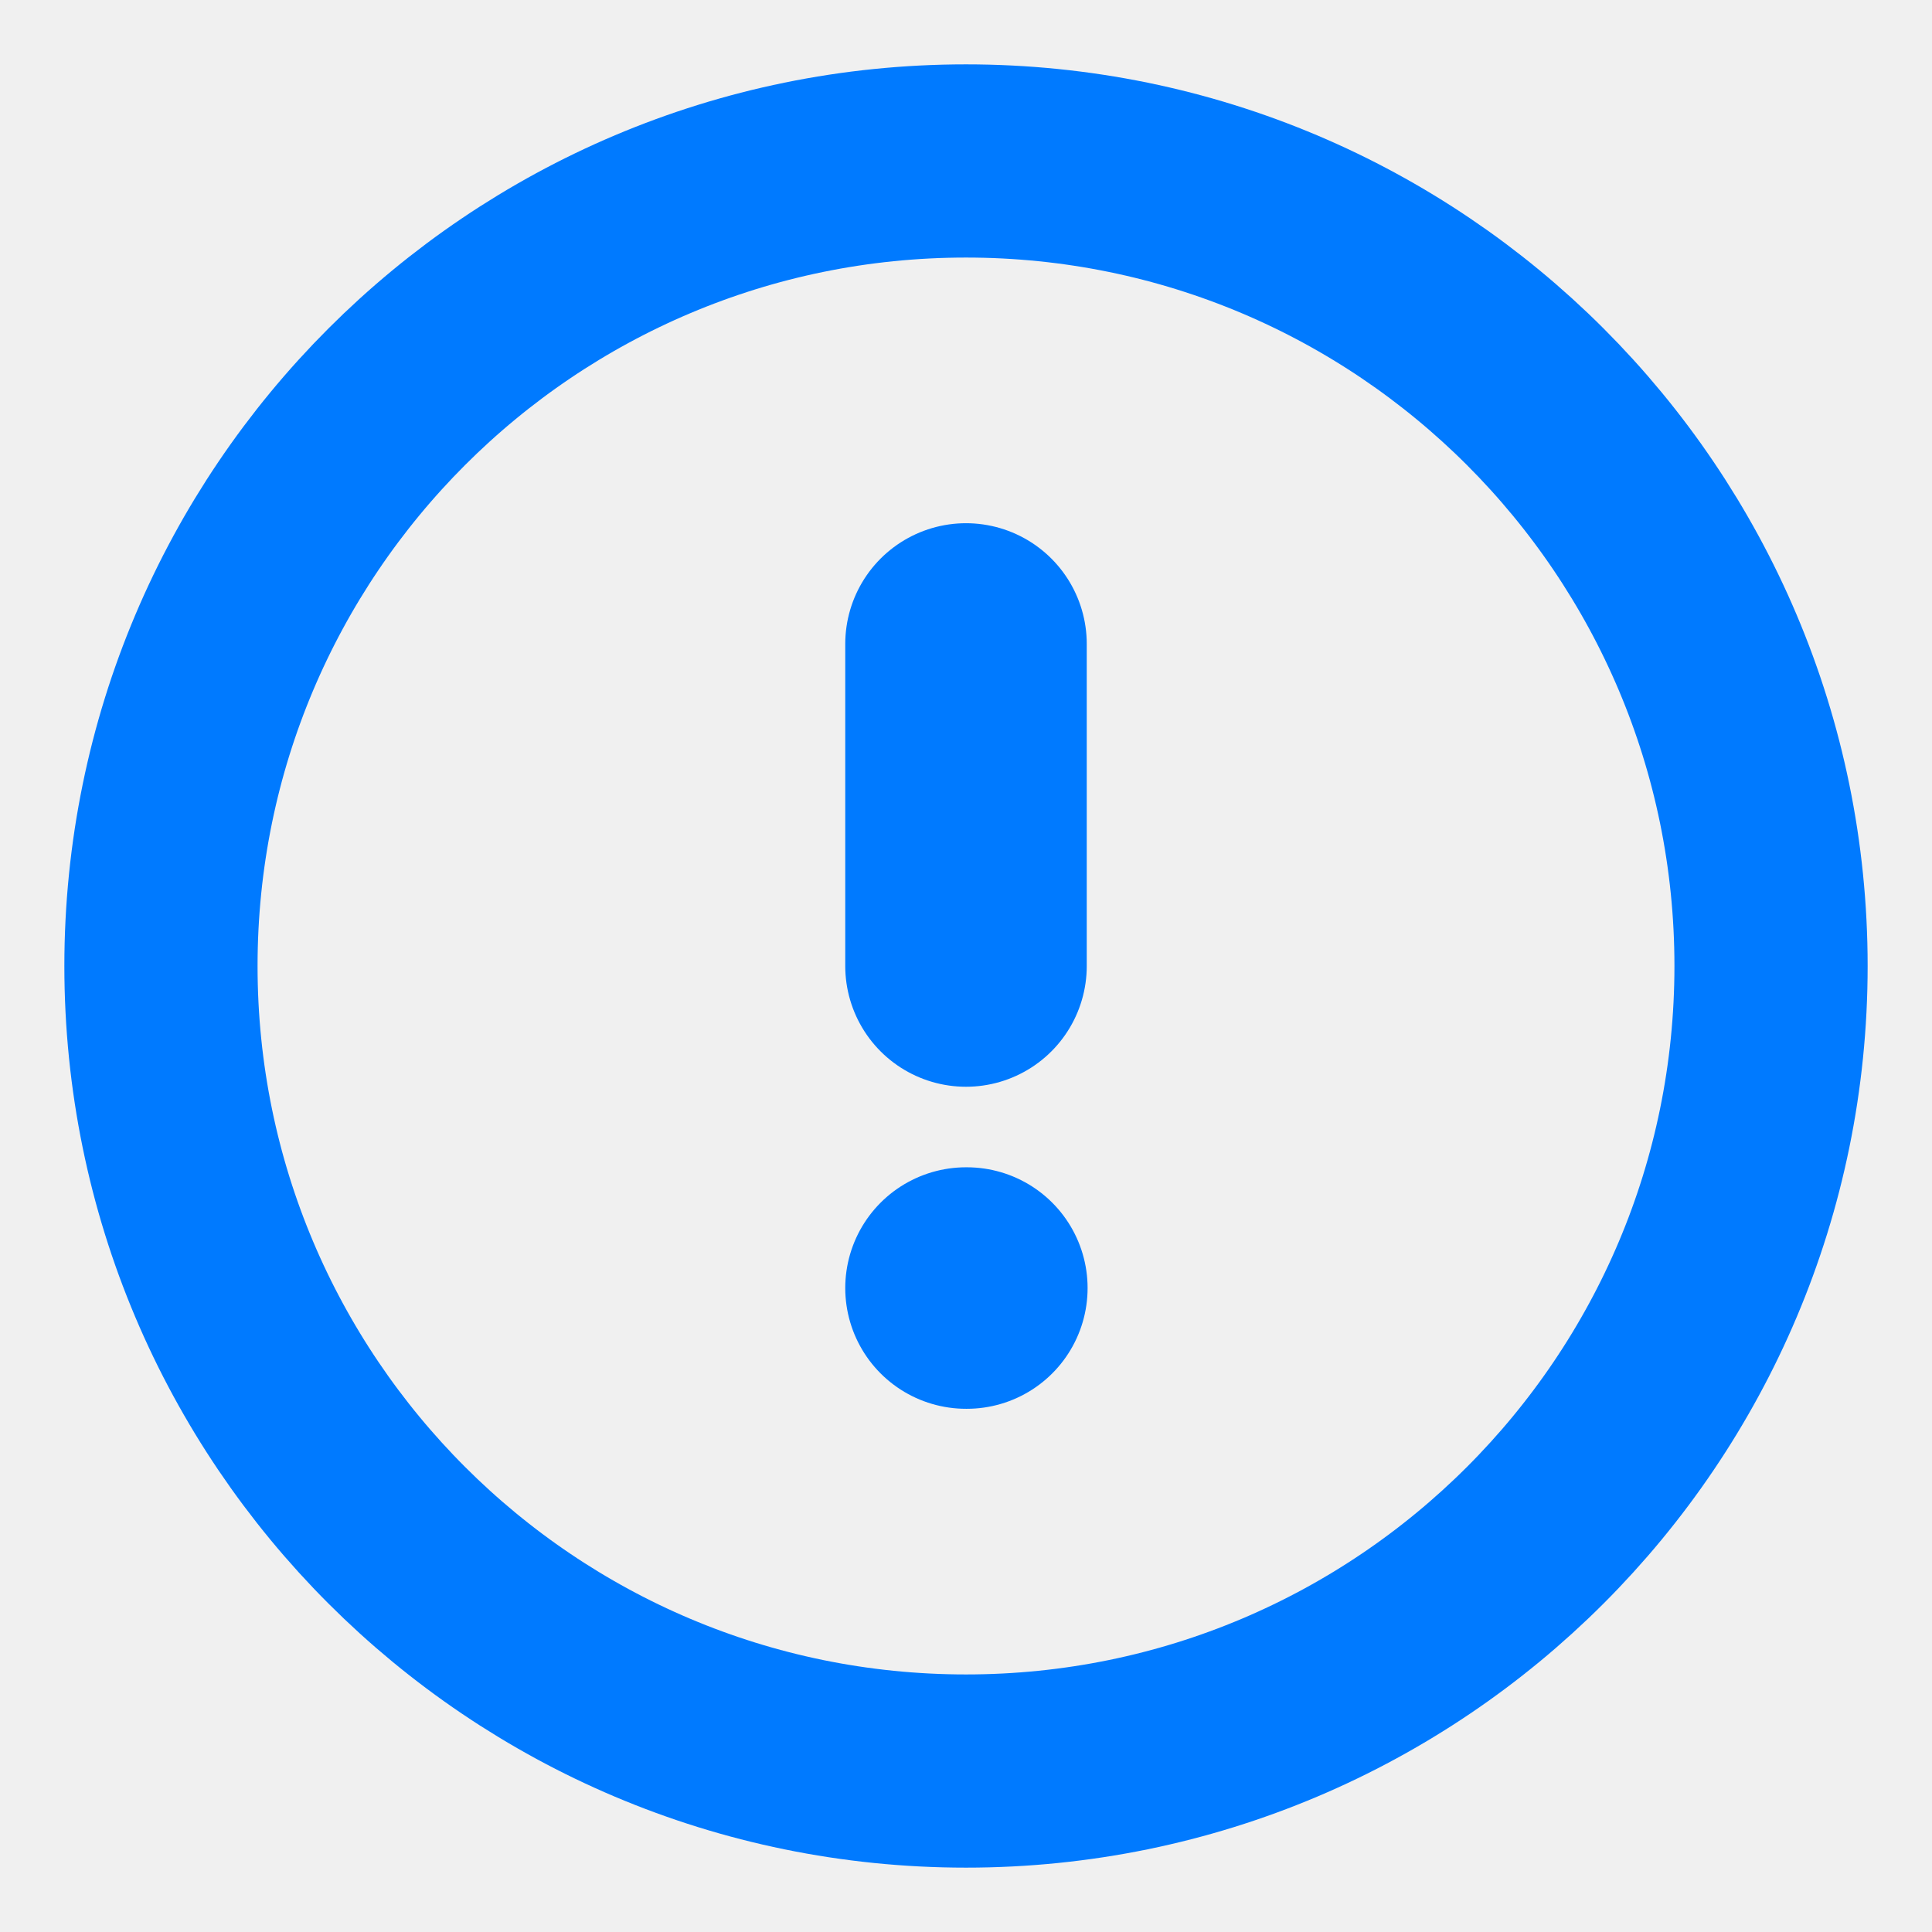
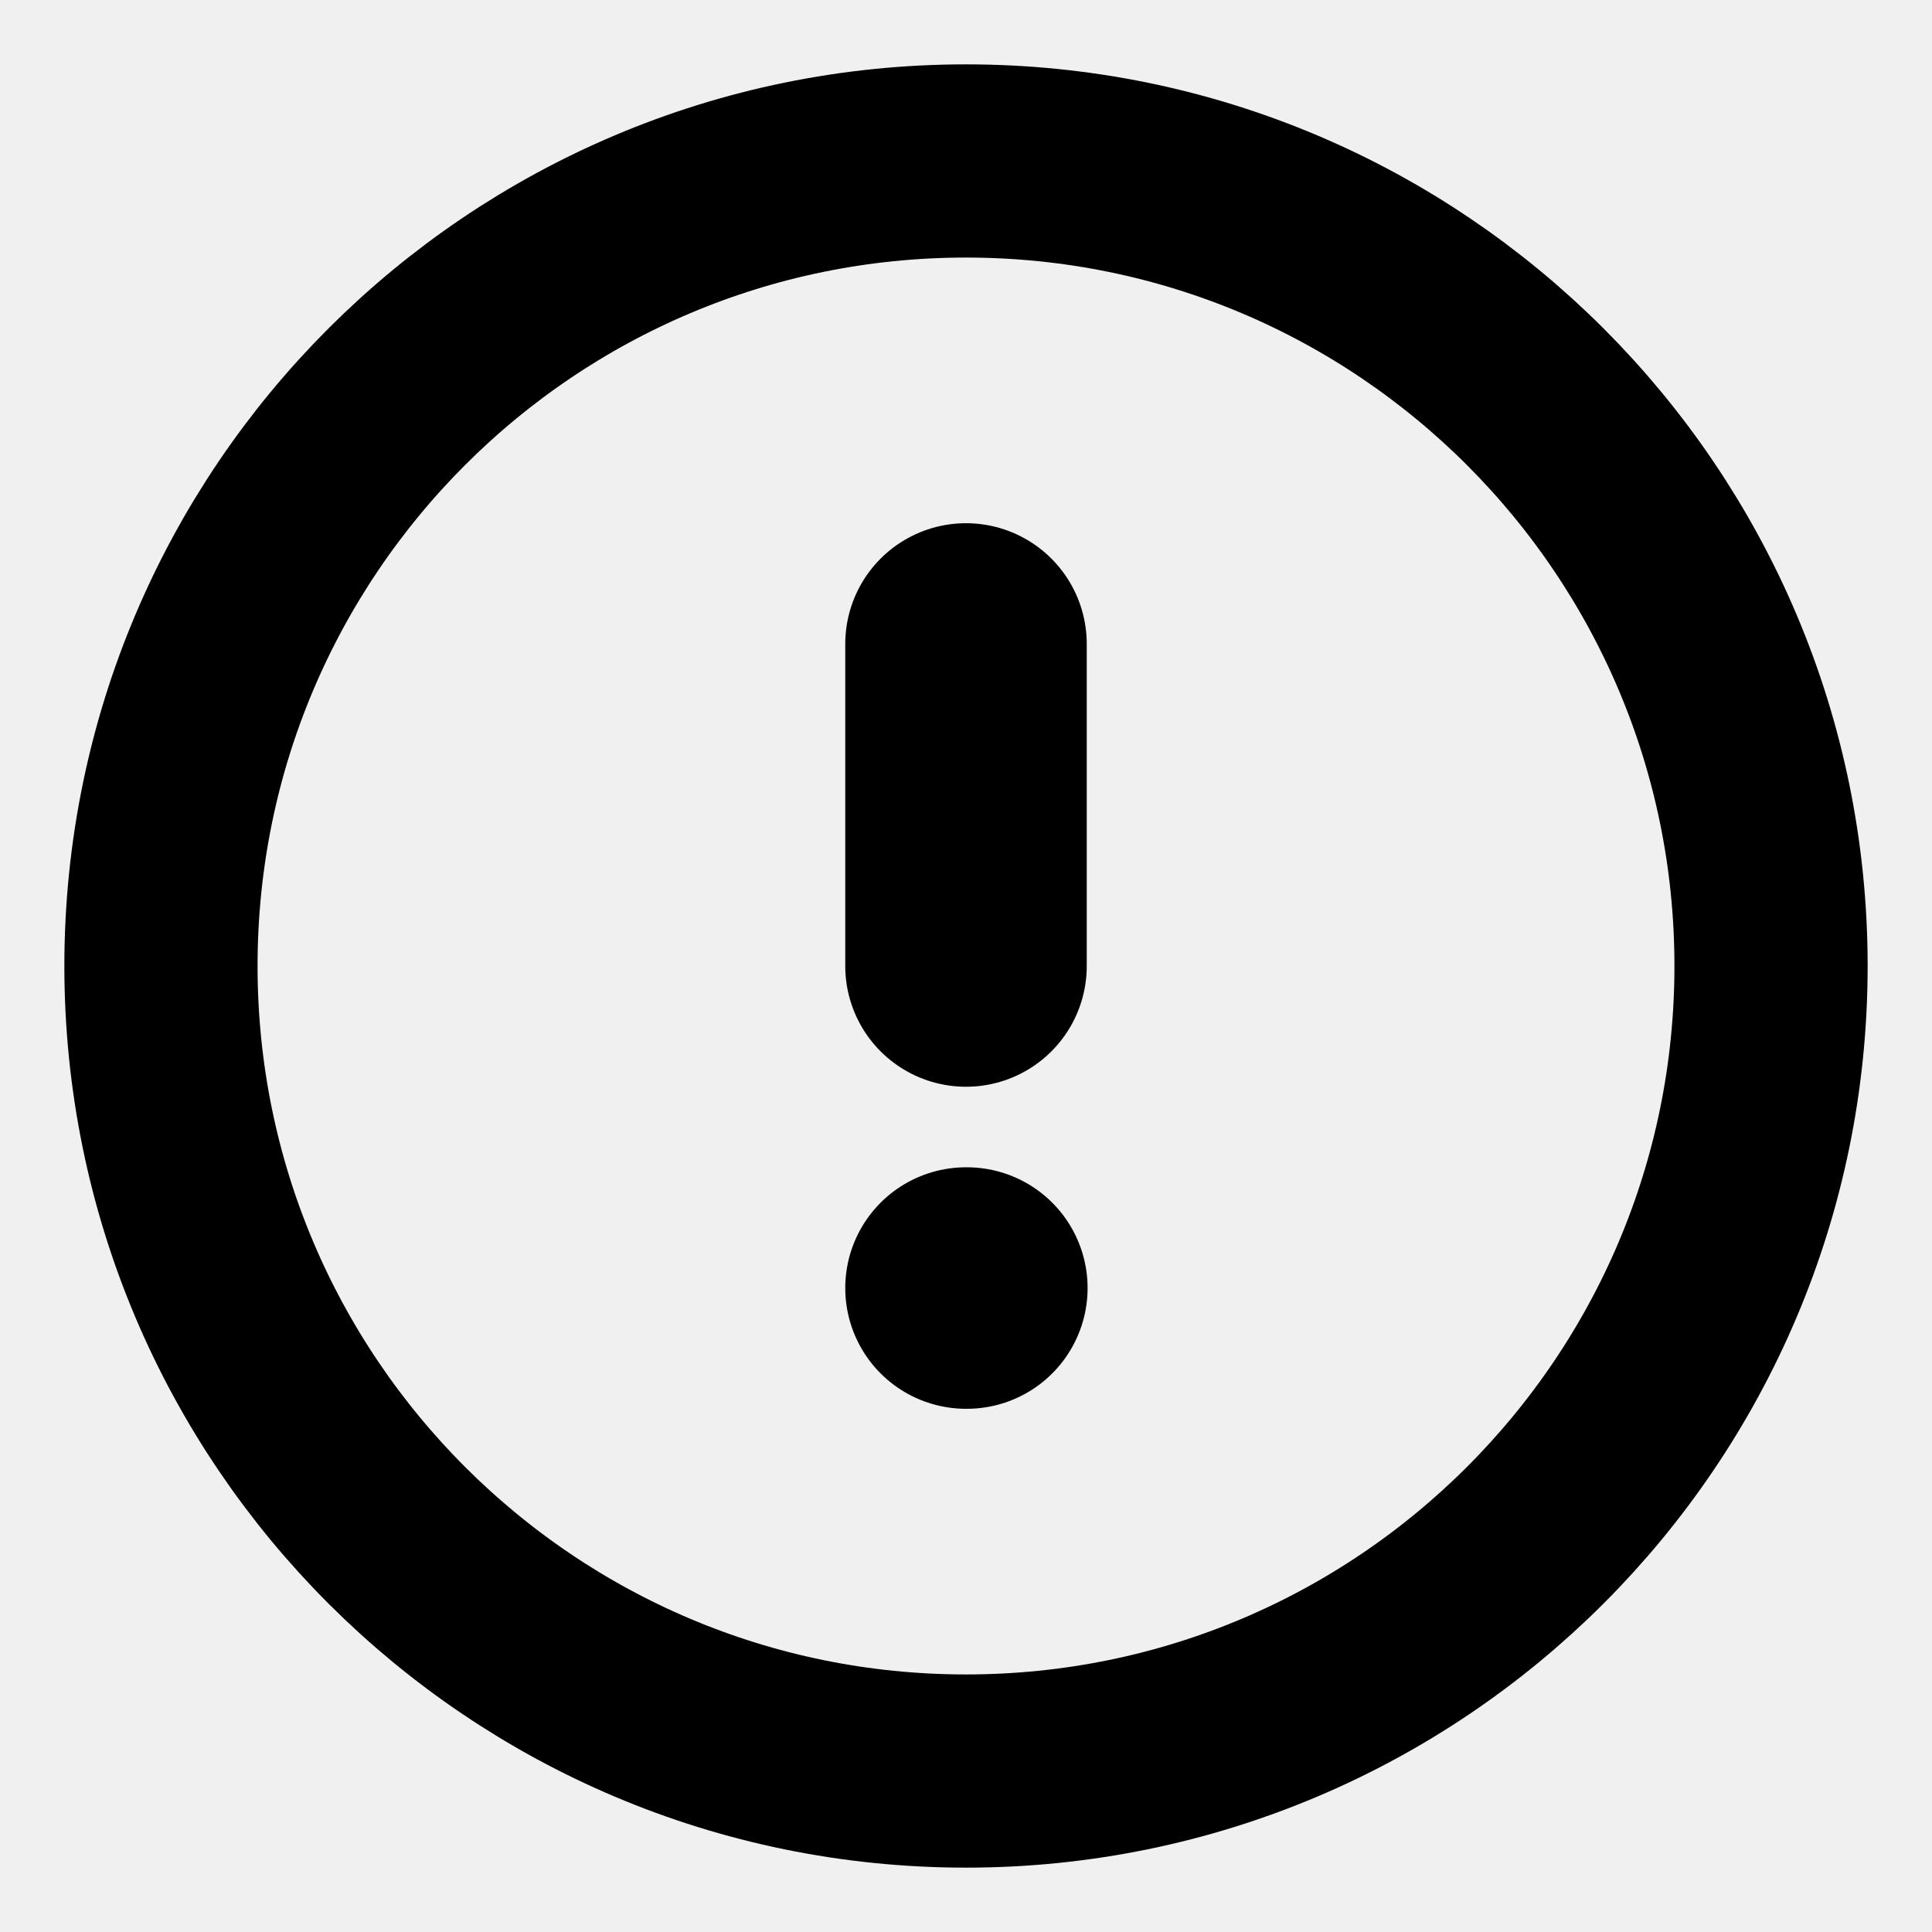
<svg xmlns="http://www.w3.org/2000/svg" width="16" height="16" viewBox="0 0 16 16" fill="none">
  <g clip-path="url(#clip0_30970_38552)">
-     <path d="M8 14.667C11.682 14.667 14.667 11.682 14.667 8C14.667 4.318 11.682 1.333 8 1.333C4.318 1.333 1.333 4.318 1.333 8C1.333 11.682 4.318 14.667 8 14.667Z" stroke="#007AFF" stroke-width="1.6" stroke-linecap="round" stroke-linejoin="round" />
-     <path d="M8 5.333V8" stroke="#007AFF" stroke-width="2" stroke-linecap="round" stroke-linejoin="round" />
-     <path d="M8 10.667H8.007" stroke="#007AFF" stroke-width="2" stroke-linecap="round" stroke-linejoin="round" />
+     <path d="M8 14.667C11.682 14.667 14.667 11.682 14.667 8C14.667 4.318 11.682 1.333 8 1.333C4.318 1.333 1.333 4.318 1.333 8C1.333 11.682 4.318 14.667 8 14.667Z" stroke="currentColor" stroke-width="1.6" stroke-linecap="round" stroke-linejoin="round" />
+     <path d="M8 5.333V8" stroke="currentColor" stroke-width="2" stroke-linecap="round" stroke-linejoin="round" />
+     <path d="M8 10.667H8.007" stroke="currentColor" stroke-width="2" stroke-linecap="round" stroke-linejoin="round" />
  </g>
  <defs>
    <clipPath id="clip0_30970_38552">
      <rect width="16" height="16" fill="white" />
    </clipPath>
  </defs>
</svg>
